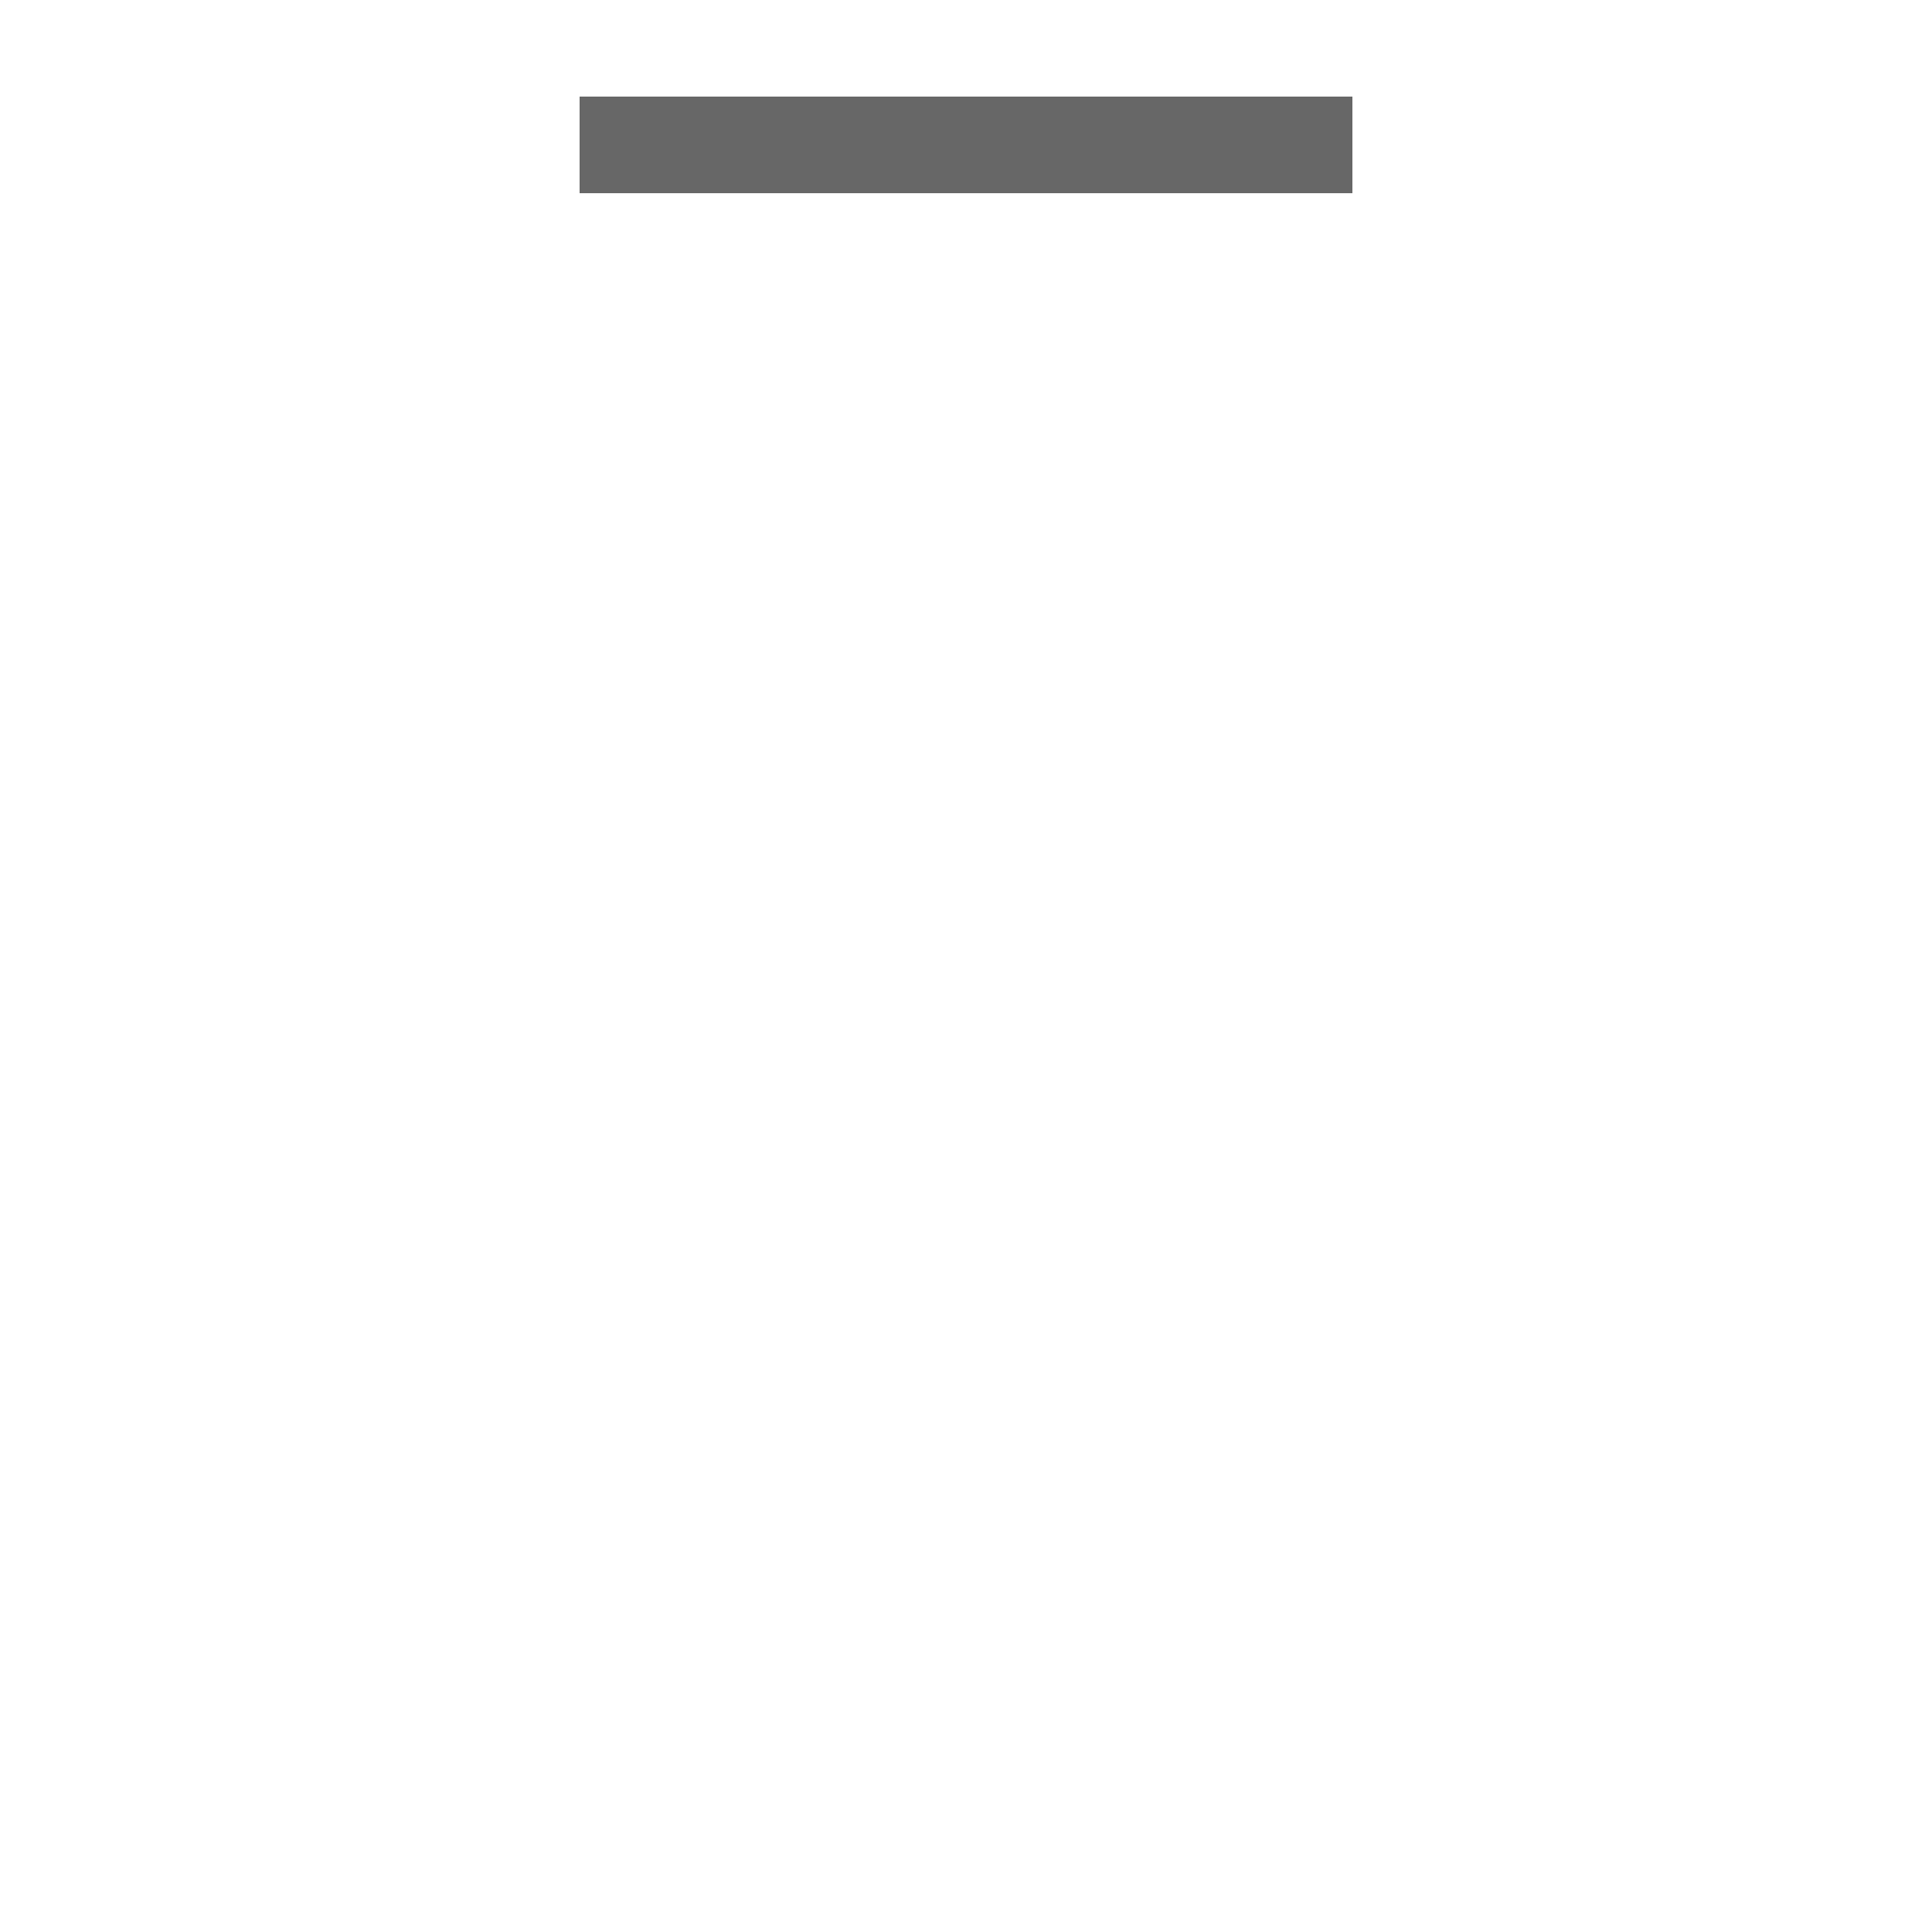
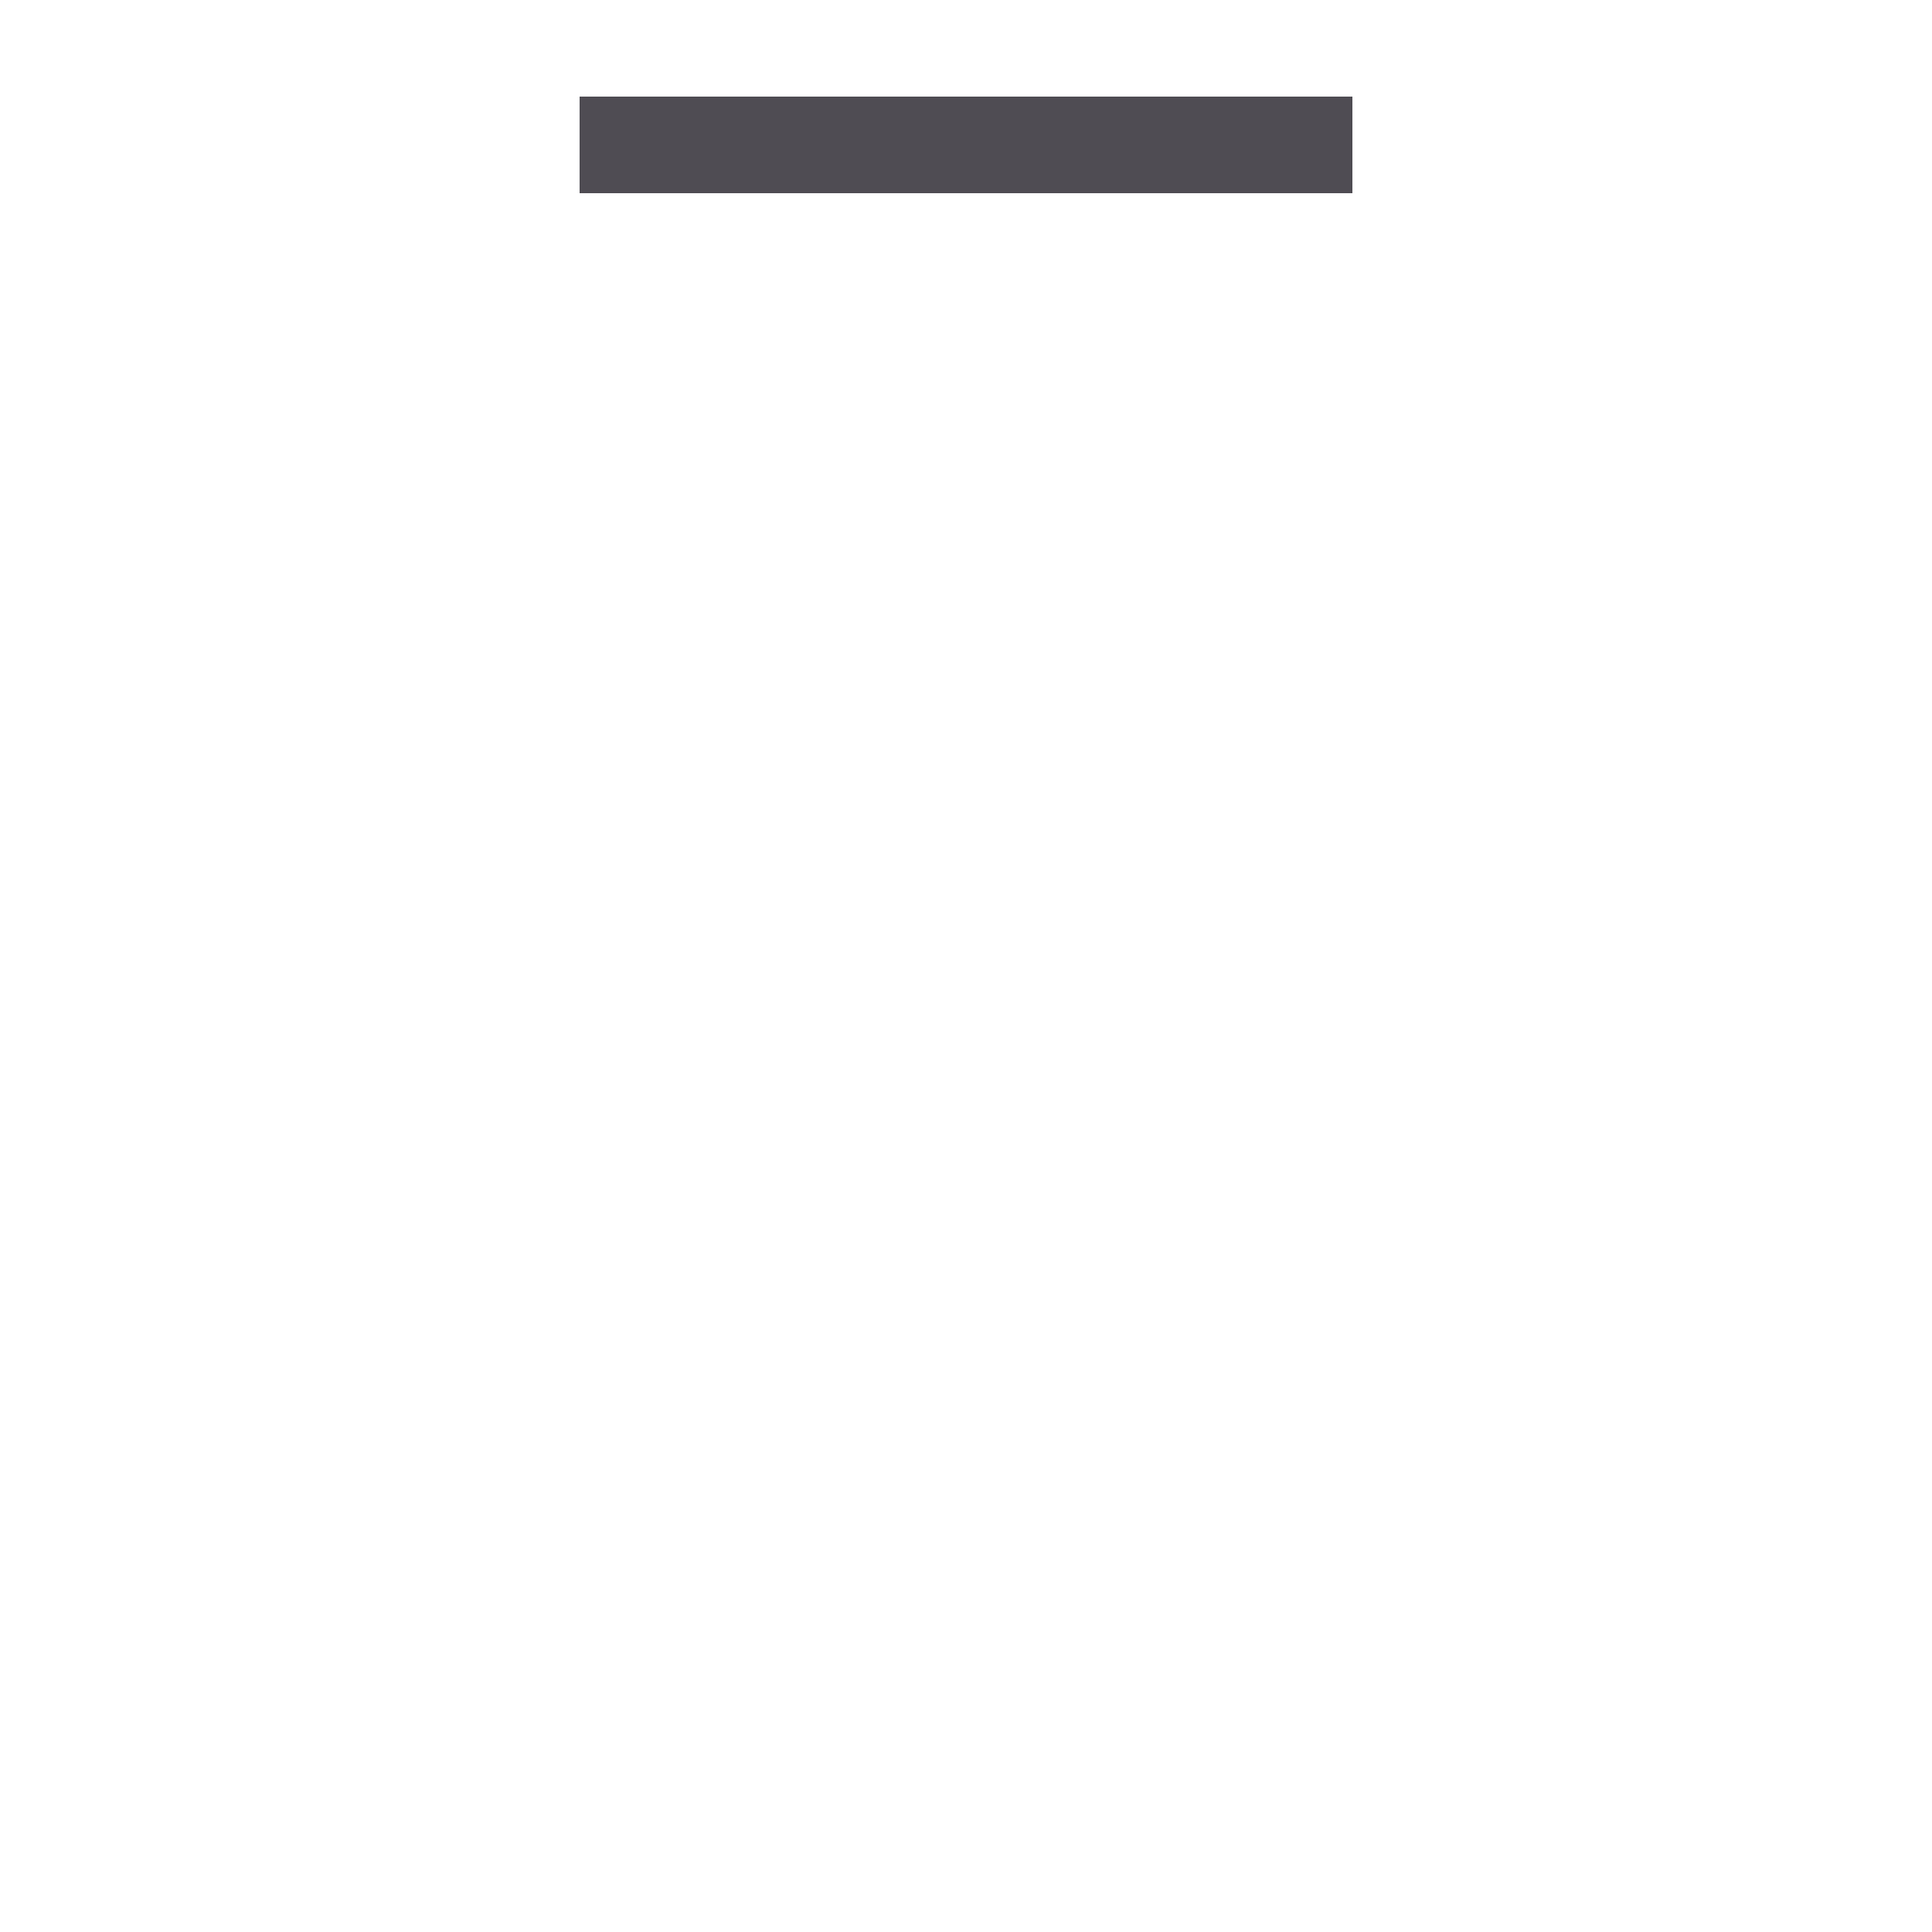
<svg xmlns="http://www.w3.org/2000/svg" version="1.1" width="100" height="100" viewBox="0 0 100 100">
  <style type="text/css">
        .chair {
            stroke: none;
-             fill: #676767;
+             fill: rgb(79, 76, 83);
        }
    </style>
  <path d="M30,10 L30,5 L70,5 L70,10" class="chair" />
</svg>
